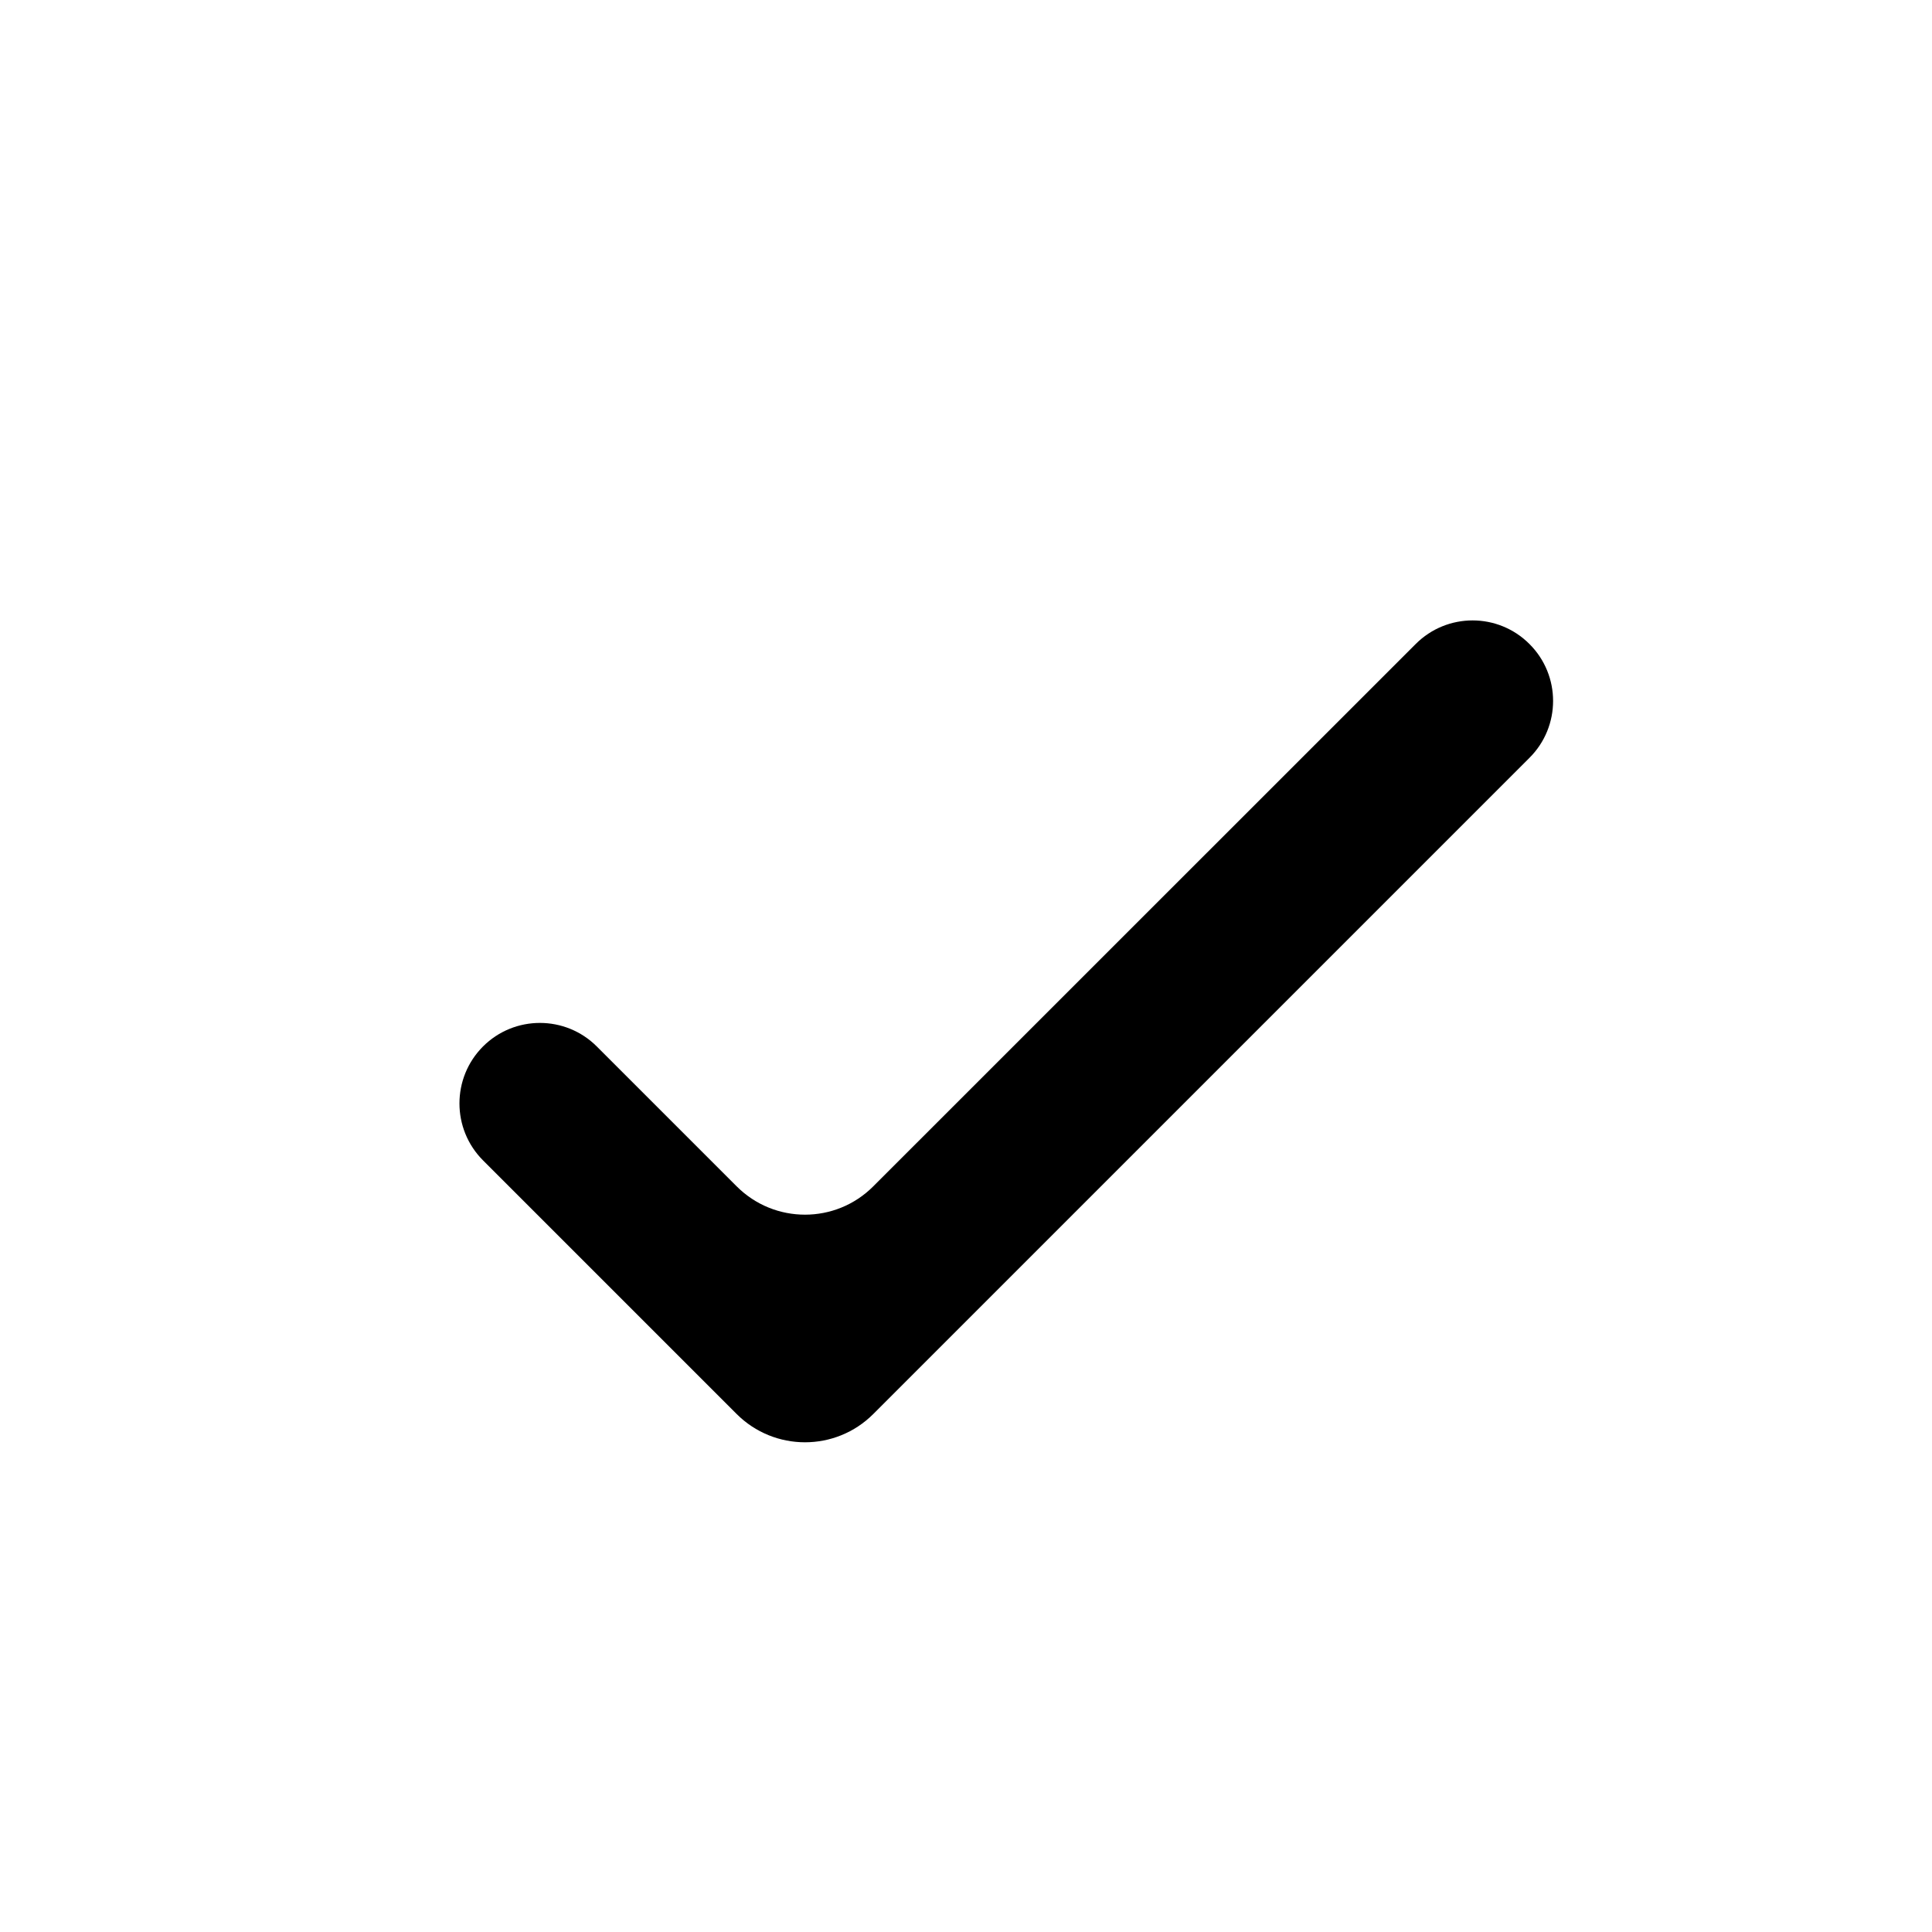
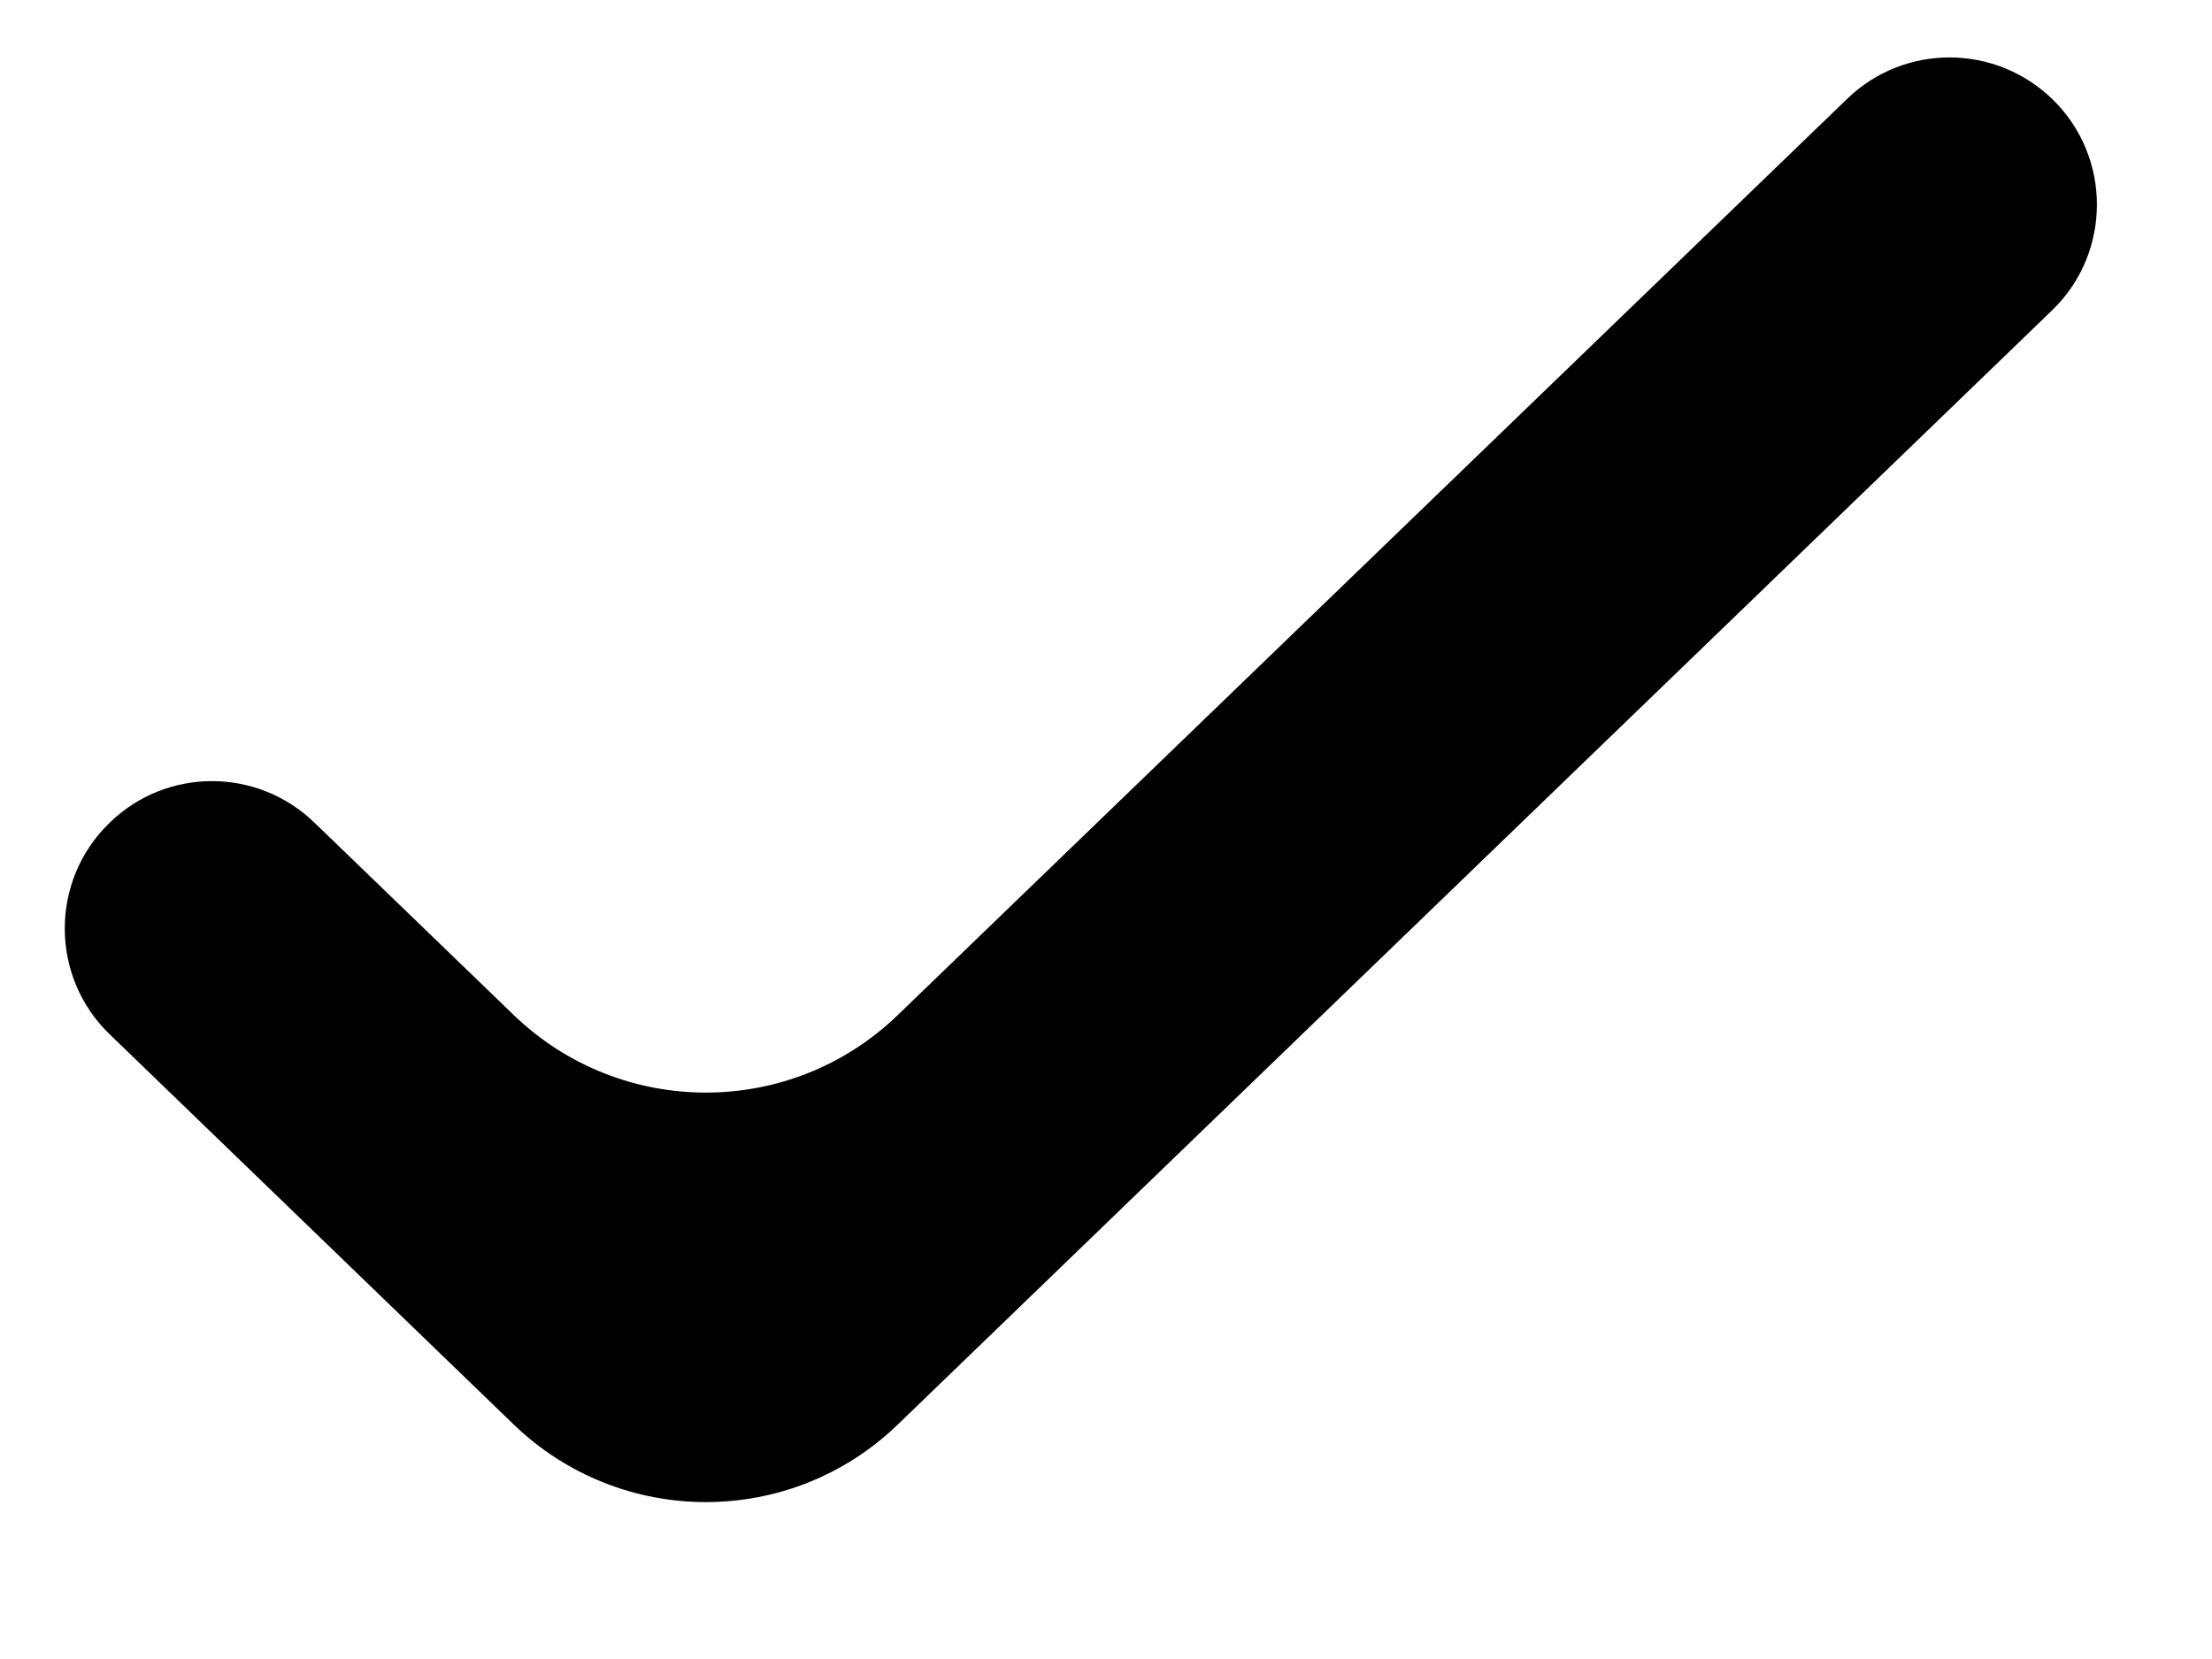
- <svg xmlns="http://www.w3.org/2000/svg" width="20" height="20" viewBox="0 0 20 20" fill="none">
-   <path d="M9.04 12.281C8.65 12.672 8.017 12.672 7.626 12.281L6.178 10.833C5.853 10.508 5.325 10.508 5 10.833C4.675 11.159 4.675 11.686 5 12.012L7.626 14.638C8.017 15.028 8.65 15.028 9.04 14.638L15.833 7.845C16.159 7.52 16.159 6.992 15.833 6.667C15.508 6.341 14.98 6.341 14.655 6.667L9.04 12.281Z" fill="currentColor" />
+ <svg xmlns="http://www.w3.org/2000/svg" width="8" height="6" viewBox="0 0 8 6" fill="none">
+   <path d="M3.247 3.671C2.86 4.045 2.246 4.045 1.858 3.671L1.137 2.975C0.93 2.775 0.603 2.775 0.397 2.975C0.18 3.184 0.18 3.532 0.397 3.741L1.858 5.152C2.246 5.526 2.86 5.526 3.247 5.152L7.421 1.123C7.638 0.914 7.638 0.566 7.421 0.357C7.214 0.158 6.887 0.158 6.681 0.357L3.247 3.671Z" fill="currentColor" />
</svg>
